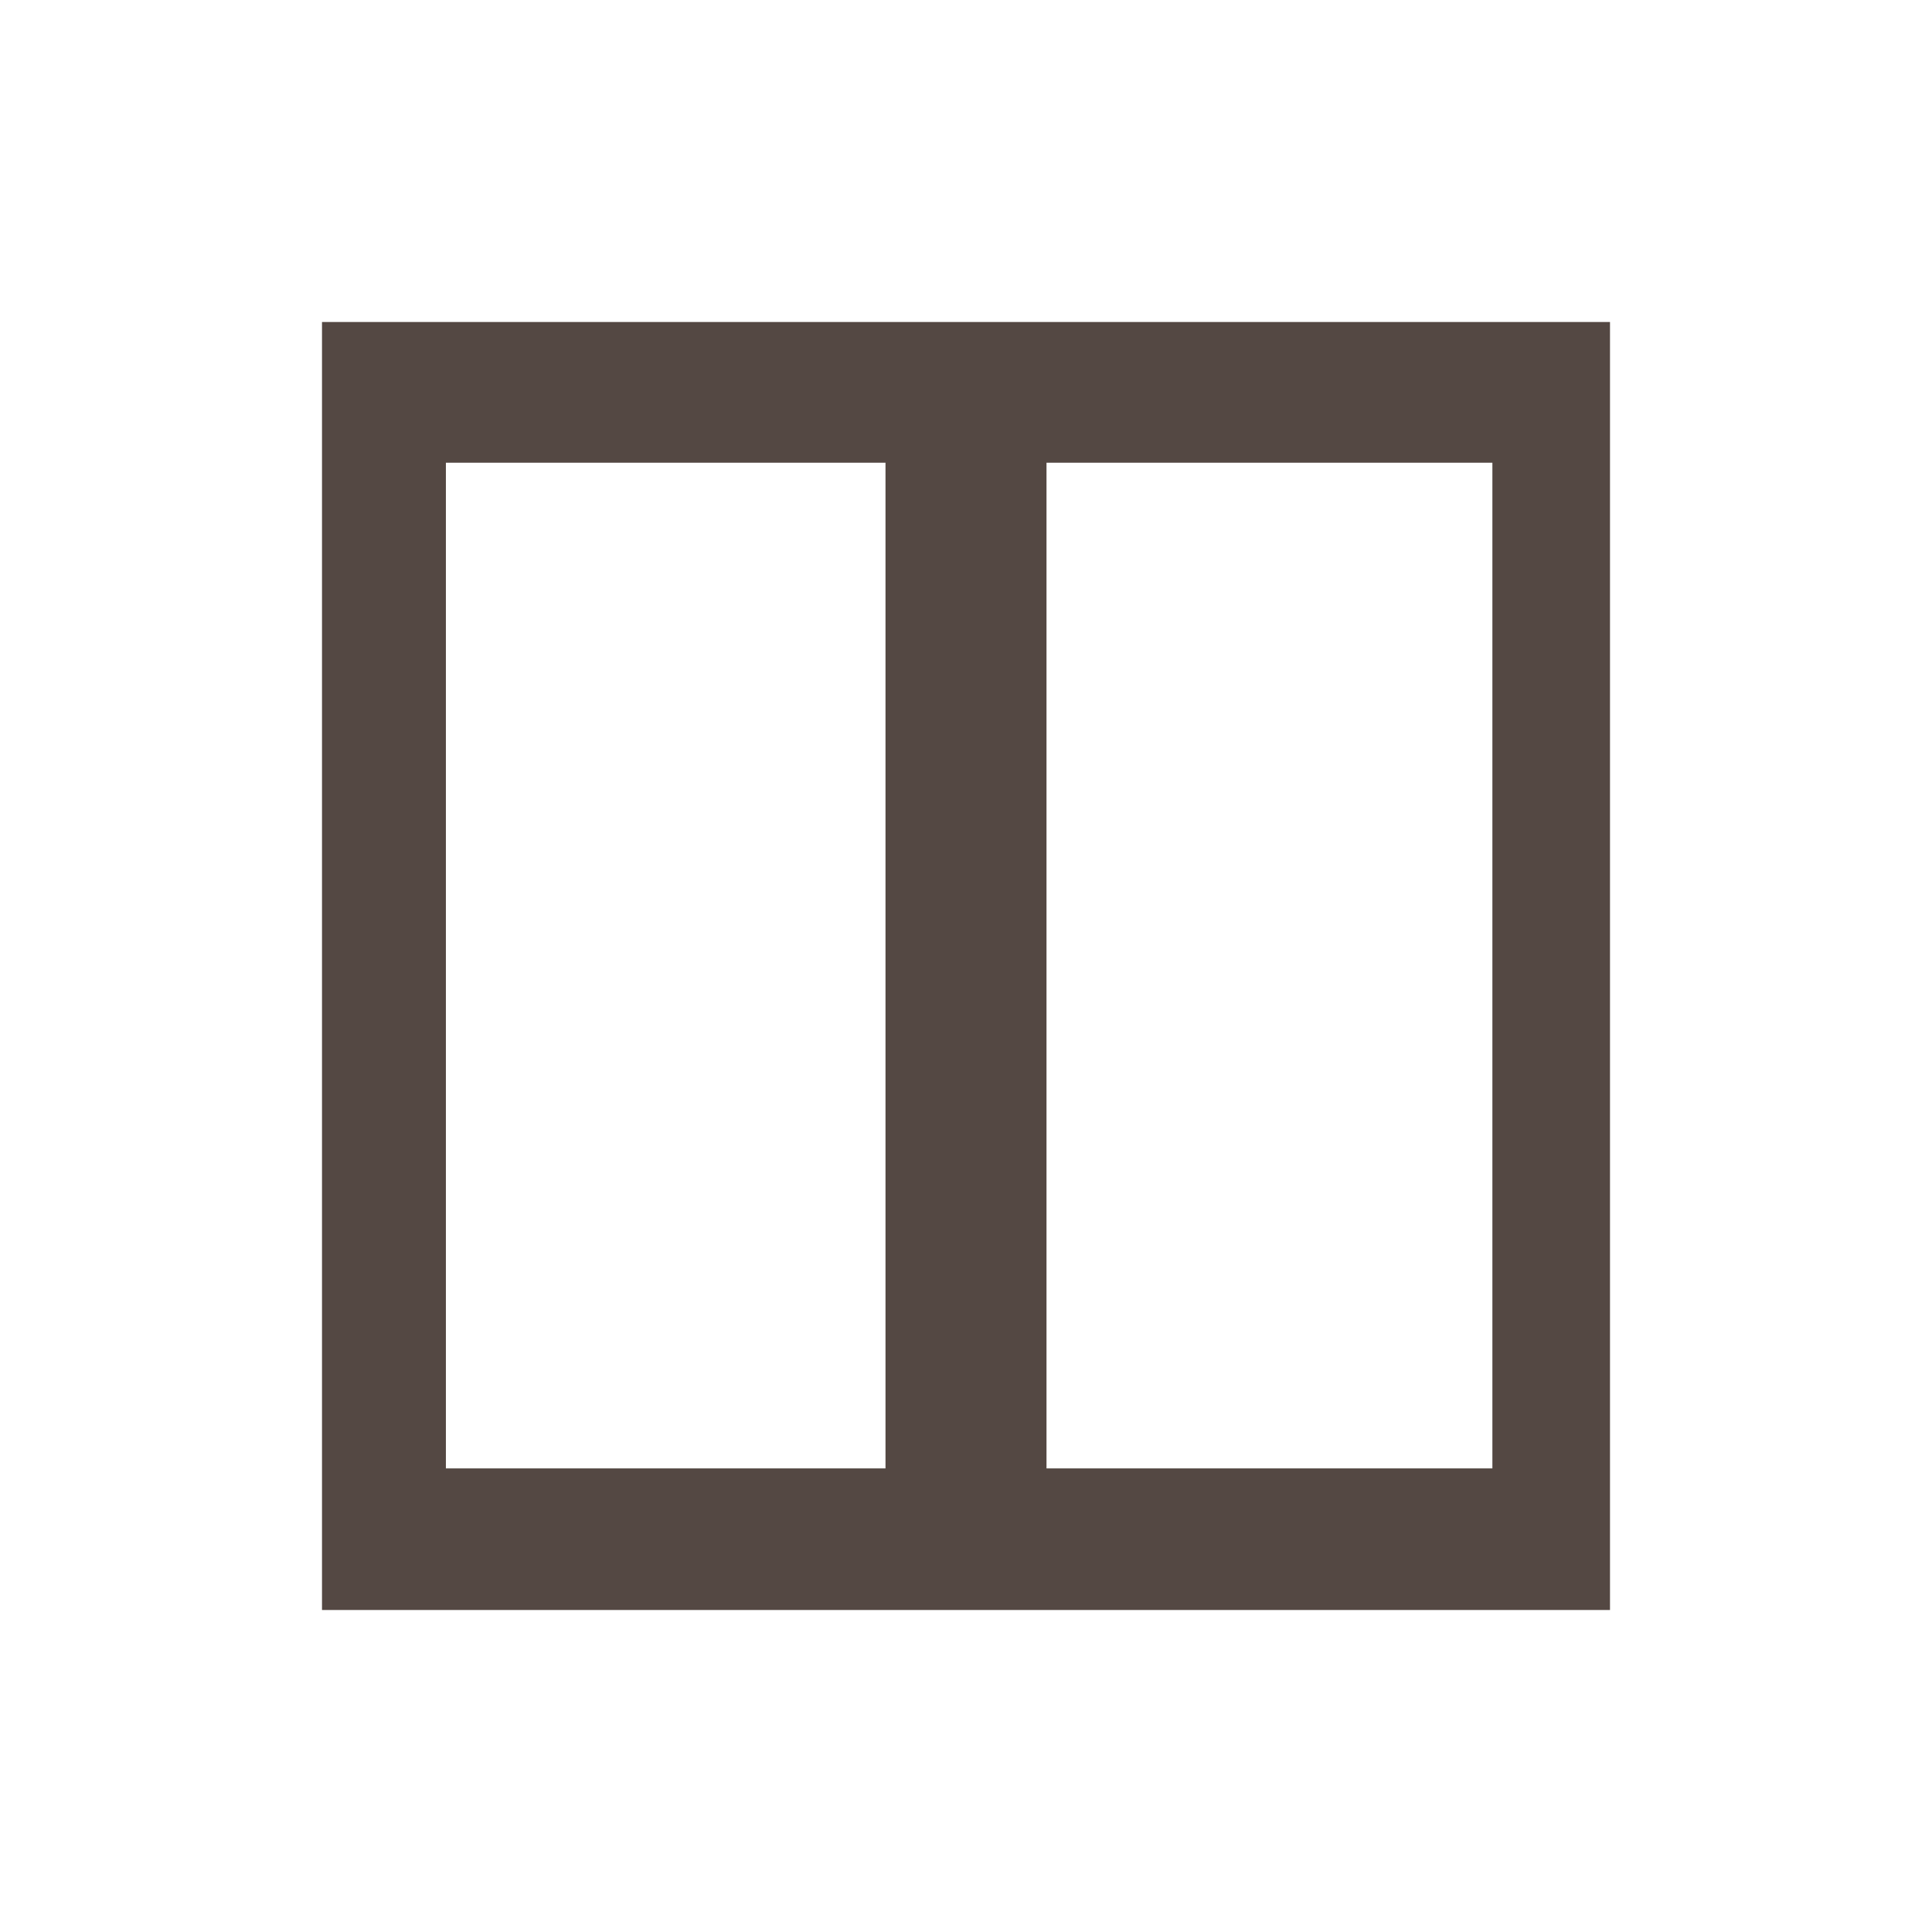
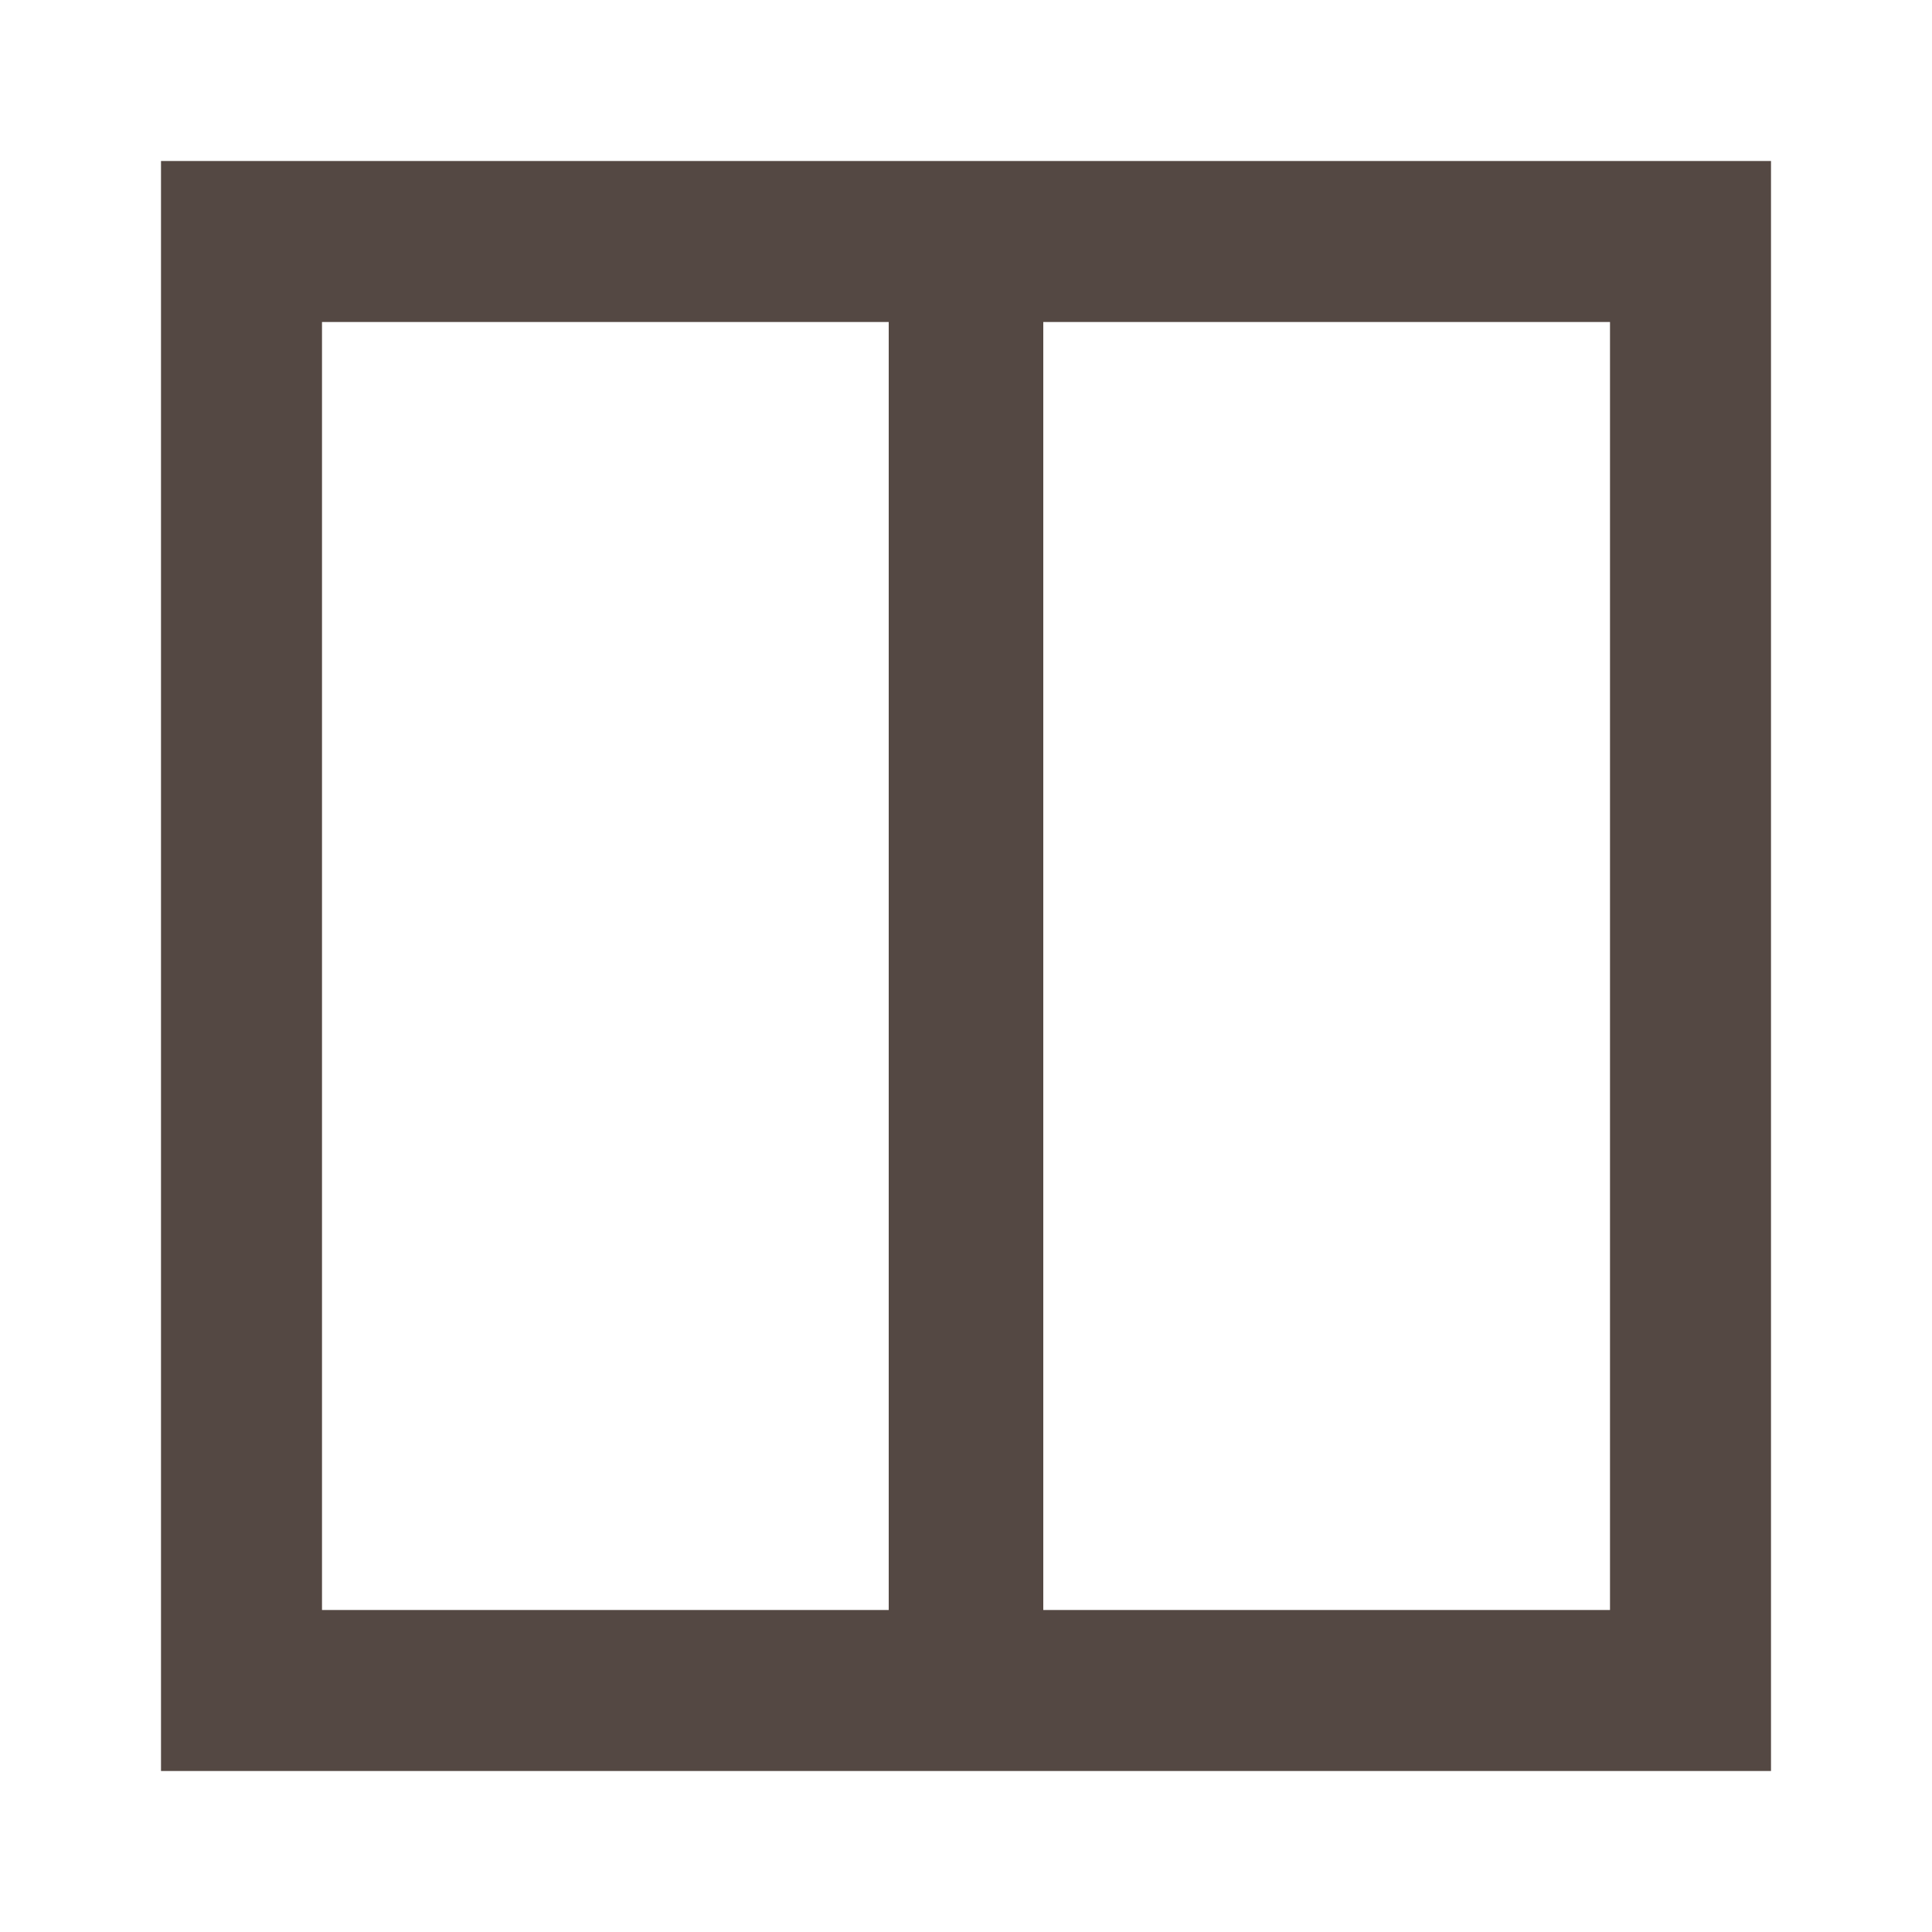
- <svg xmlns="http://www.w3.org/2000/svg" width="24px" height="24px" viewBox="0 0 24 24" version="1.1">
-   <defs />
-   <g id="Symbols" stroke="none" stroke-width="1" fill="none" fill-rule="evenodd">
-     <g id="icons/columns" fill="#544843">
-       <path d="M20,4 L20,20 L4,20 L4,4 L20,4 Z M11,5.748 L5.539,5.748 L5.539,18.241 L11,18.241 L11,5.748 Z M18.539,5.748 L13,5.748 L13,18.241 L18.539,18.241 L18.539,5.748 Z" id="Combined-Shape" />
-     </g>
-   </g>
+ <svg xmlns="http://www.w3.org/2000/svg" width="300" height="300" viewBox="0 0 300 300">
+   <path fill="#544843" fill-rule="evenodd" d="M275,25.003 L275,275 L25,275 L25,25 L275,25.003 Z M138,50 L50,50 L50,250 L138,250 L138,50 Z M250,50 L162,50 L162,250 L250,250 L250,50 Z" />
</svg>
